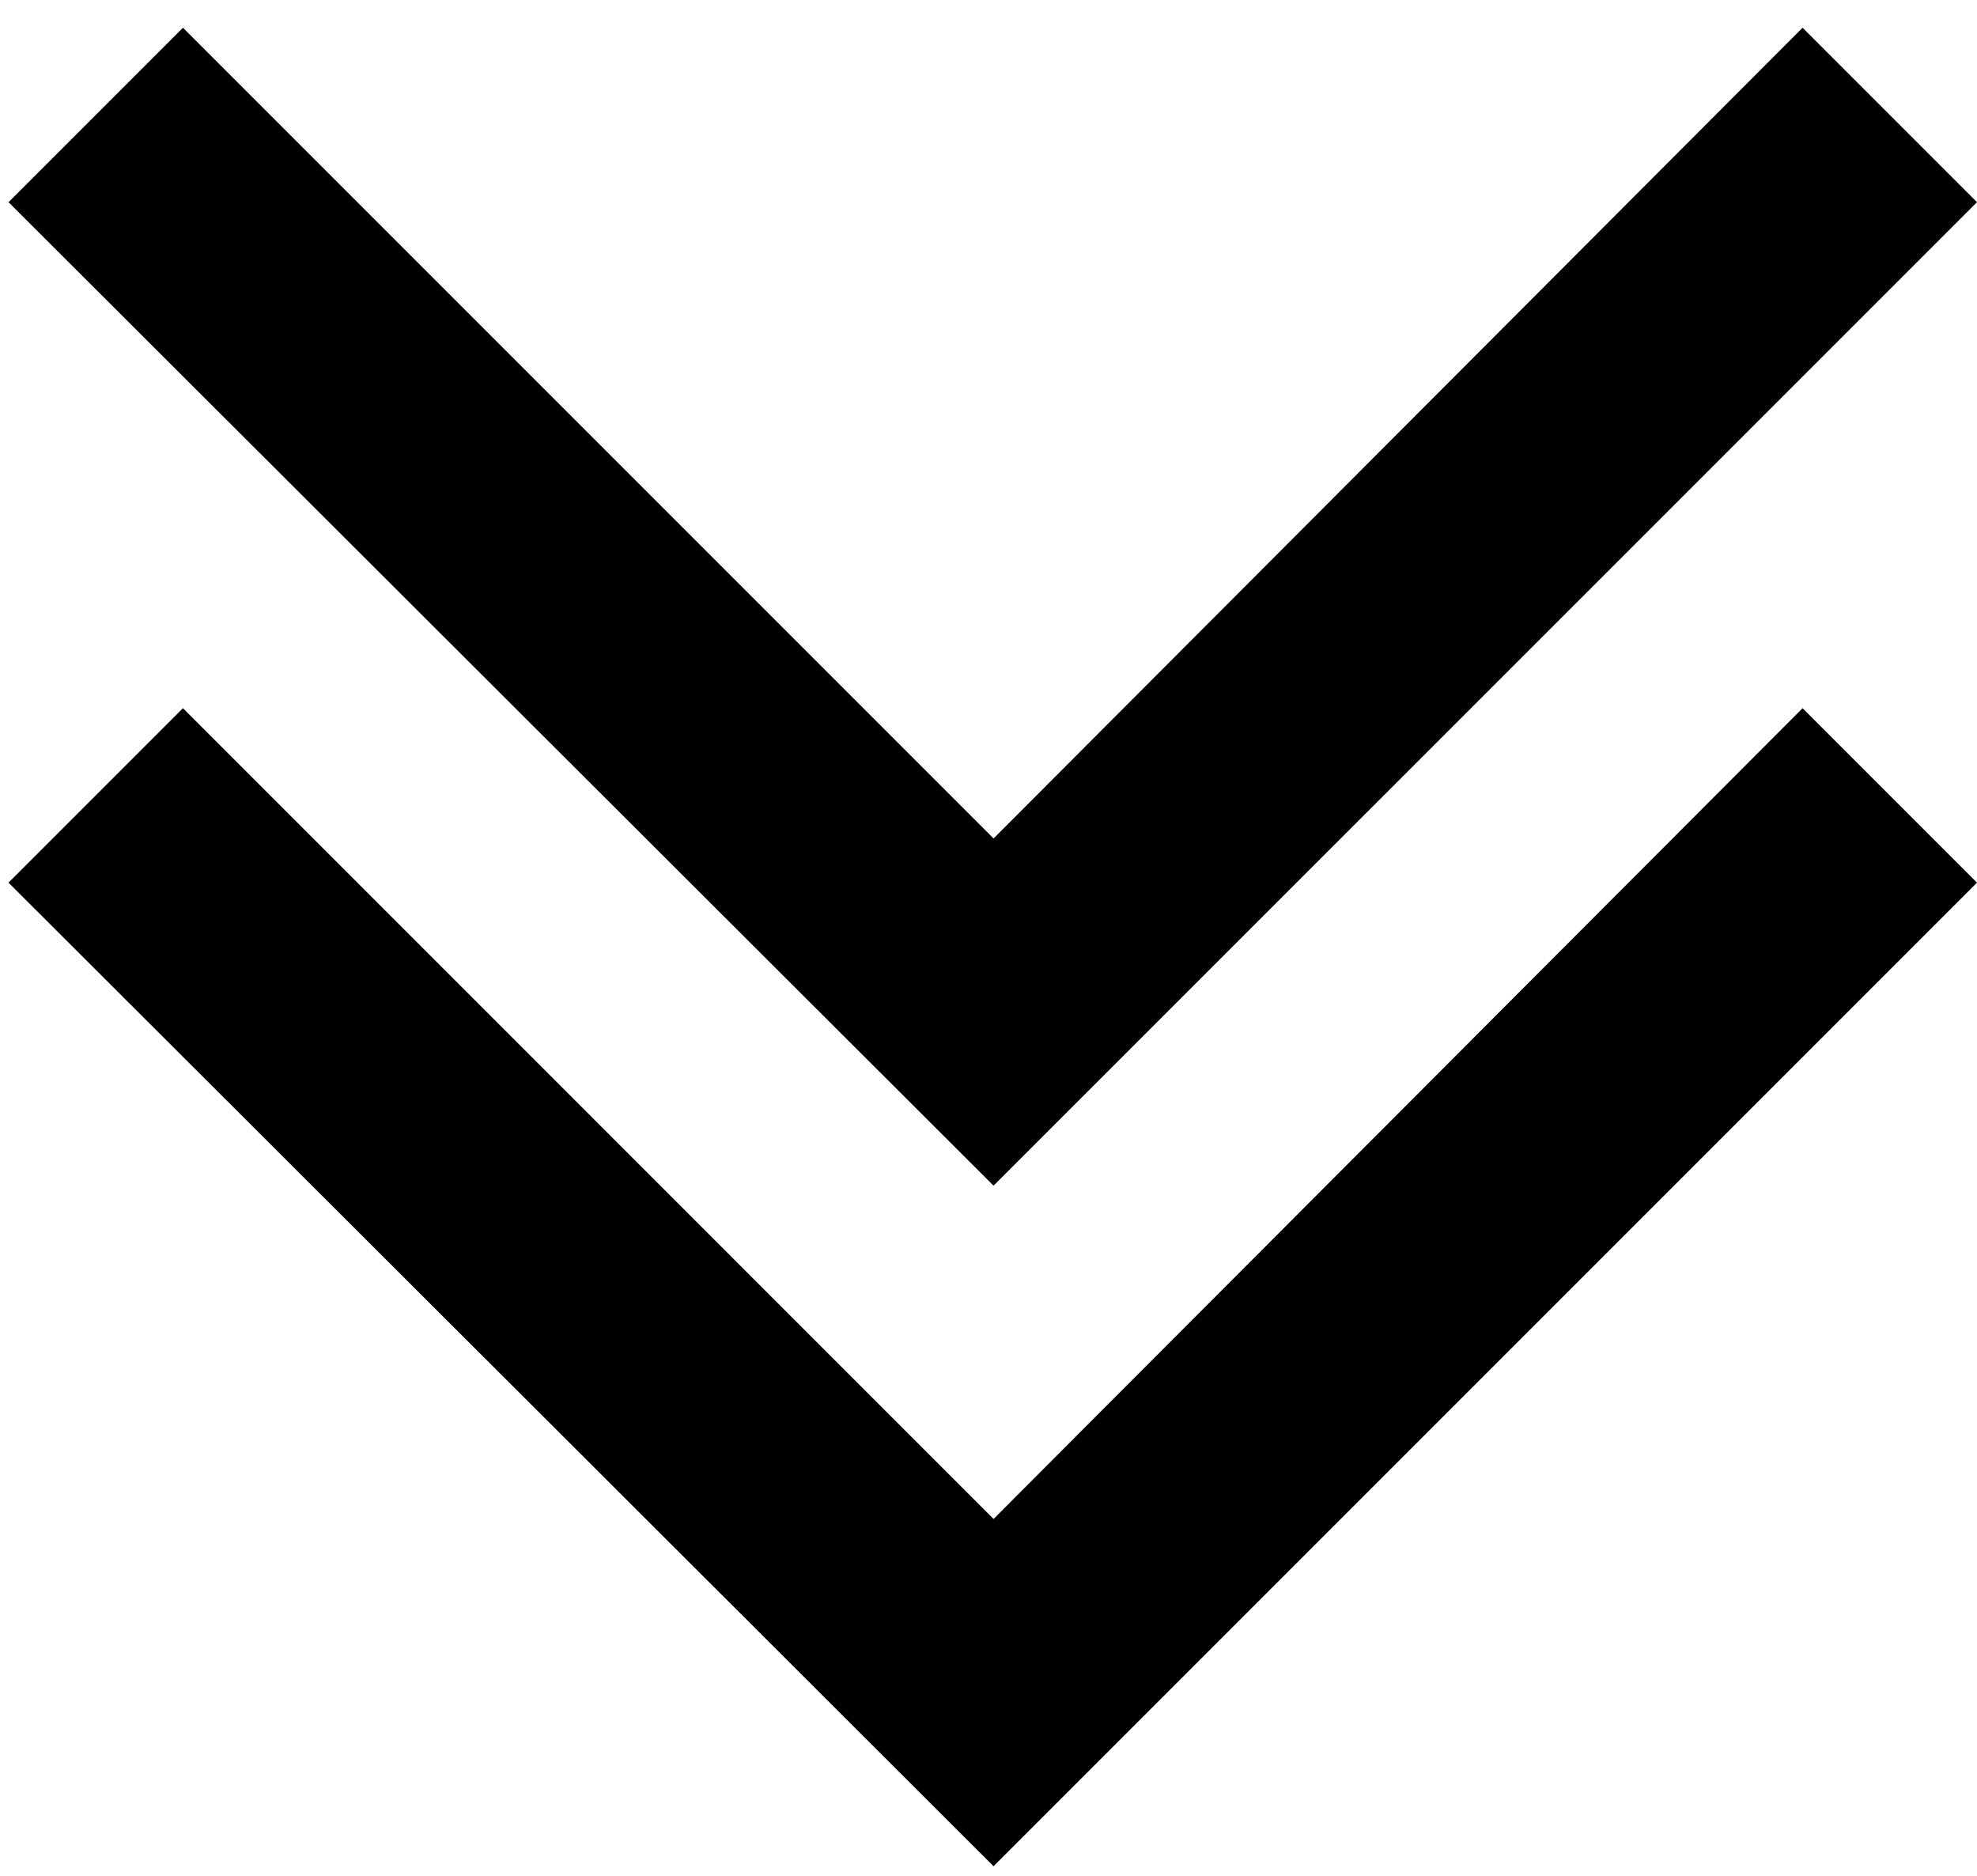
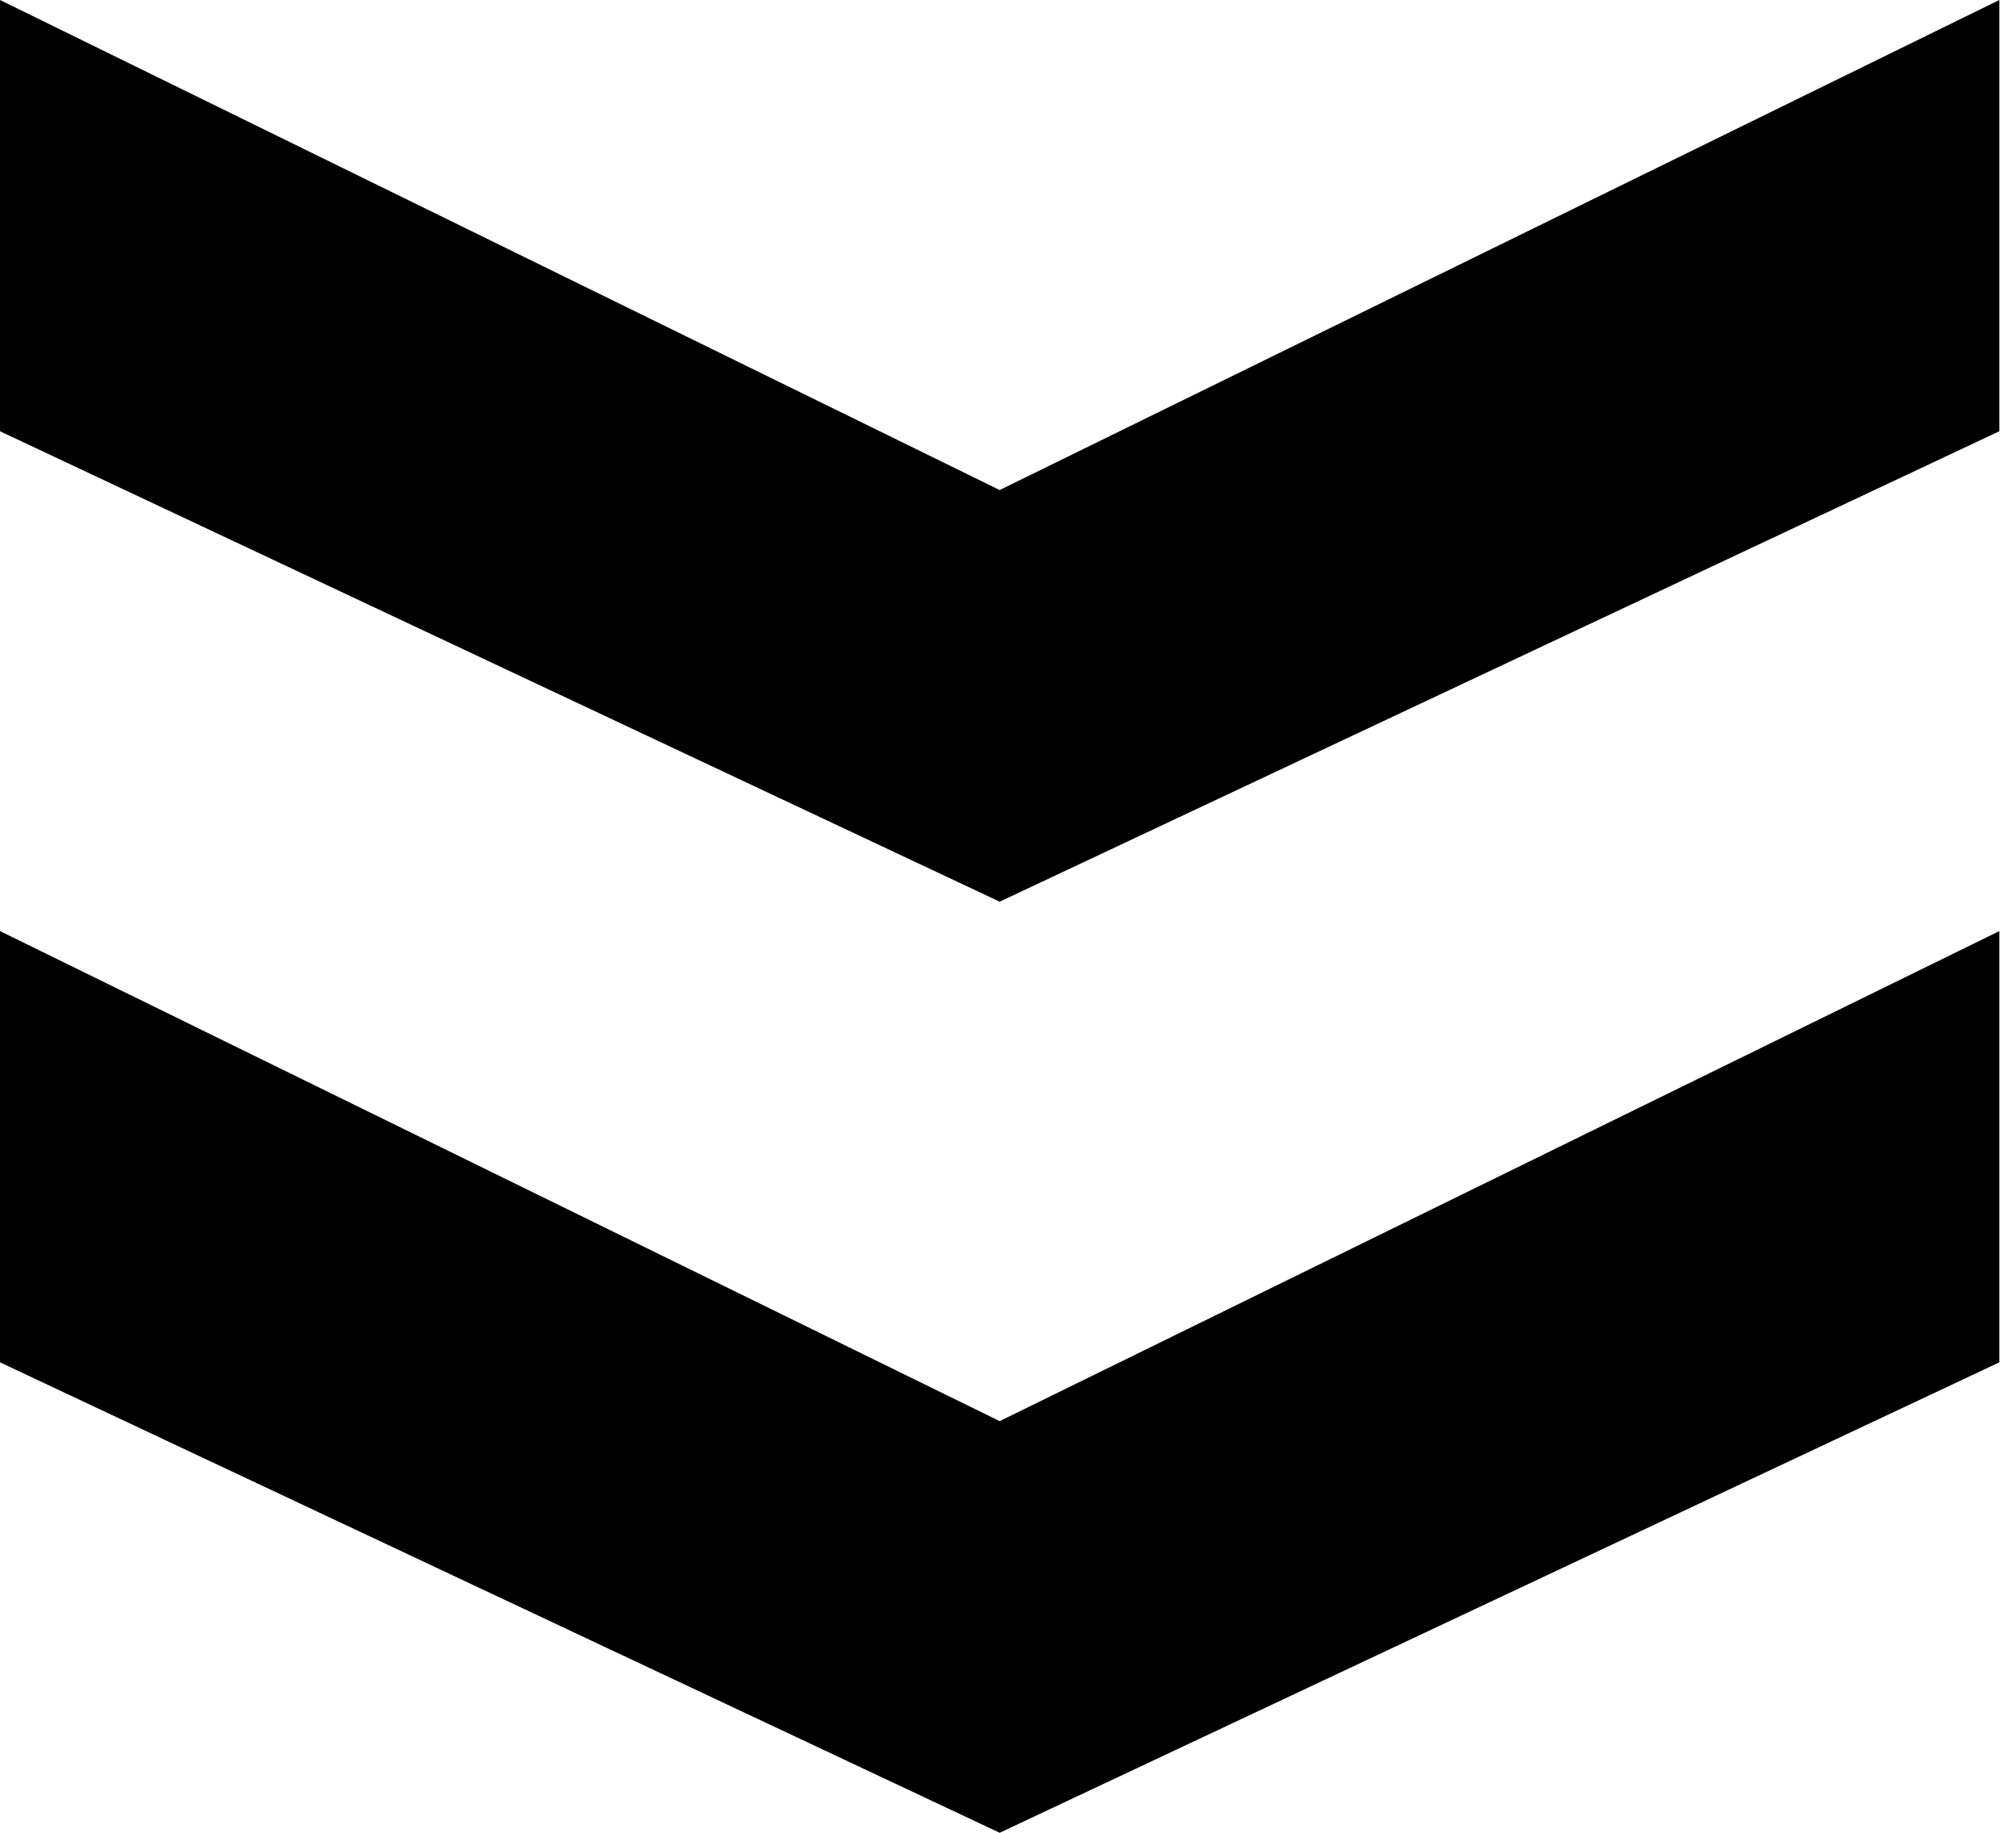
- <svg xmlns="http://www.w3.org/2000/svg" viewBox="0 0 39 37" version="1.1">
+ <svg xmlns="http://www.w3.org/2000/svg" width="55px" height="50px" viewBox="0 0 55 50" version="1.1">
  <defs />
  <g id="Page-1" stroke="none" stroke-width="1" fill="none" fill-rule="evenodd">
-     <path d="M39,3.988 L19.6,23.387 L0.168,3.988 L3.609,0.547 L19.6,16.538 L35.559,0.547 L39,3.988 Z M39,17.41 L19.6,36.81 L0.168,17.41 L3.609,13.969 L19.6,29.961 L35.559,13.969 L39,17.41 Z" id="Arrow" fill="#000000" />
+     <path d="M2.273,25 L15.107,52.273 L26.872,52.273 L13.503,25 L26.872,-2.273 L15.107,-2.273 L2.273,25 Z M27.674,25 L40.508,52.273 L52.273,52.273 L38.904,25 L52.273,-2.273 L40.508,-2.273 L27.674,25 Z" id="«" fill="#000000" transform="translate(27.27273, 25) rotate(-90) translate(-27.27273, -25) " />
  </g>
</svg>
